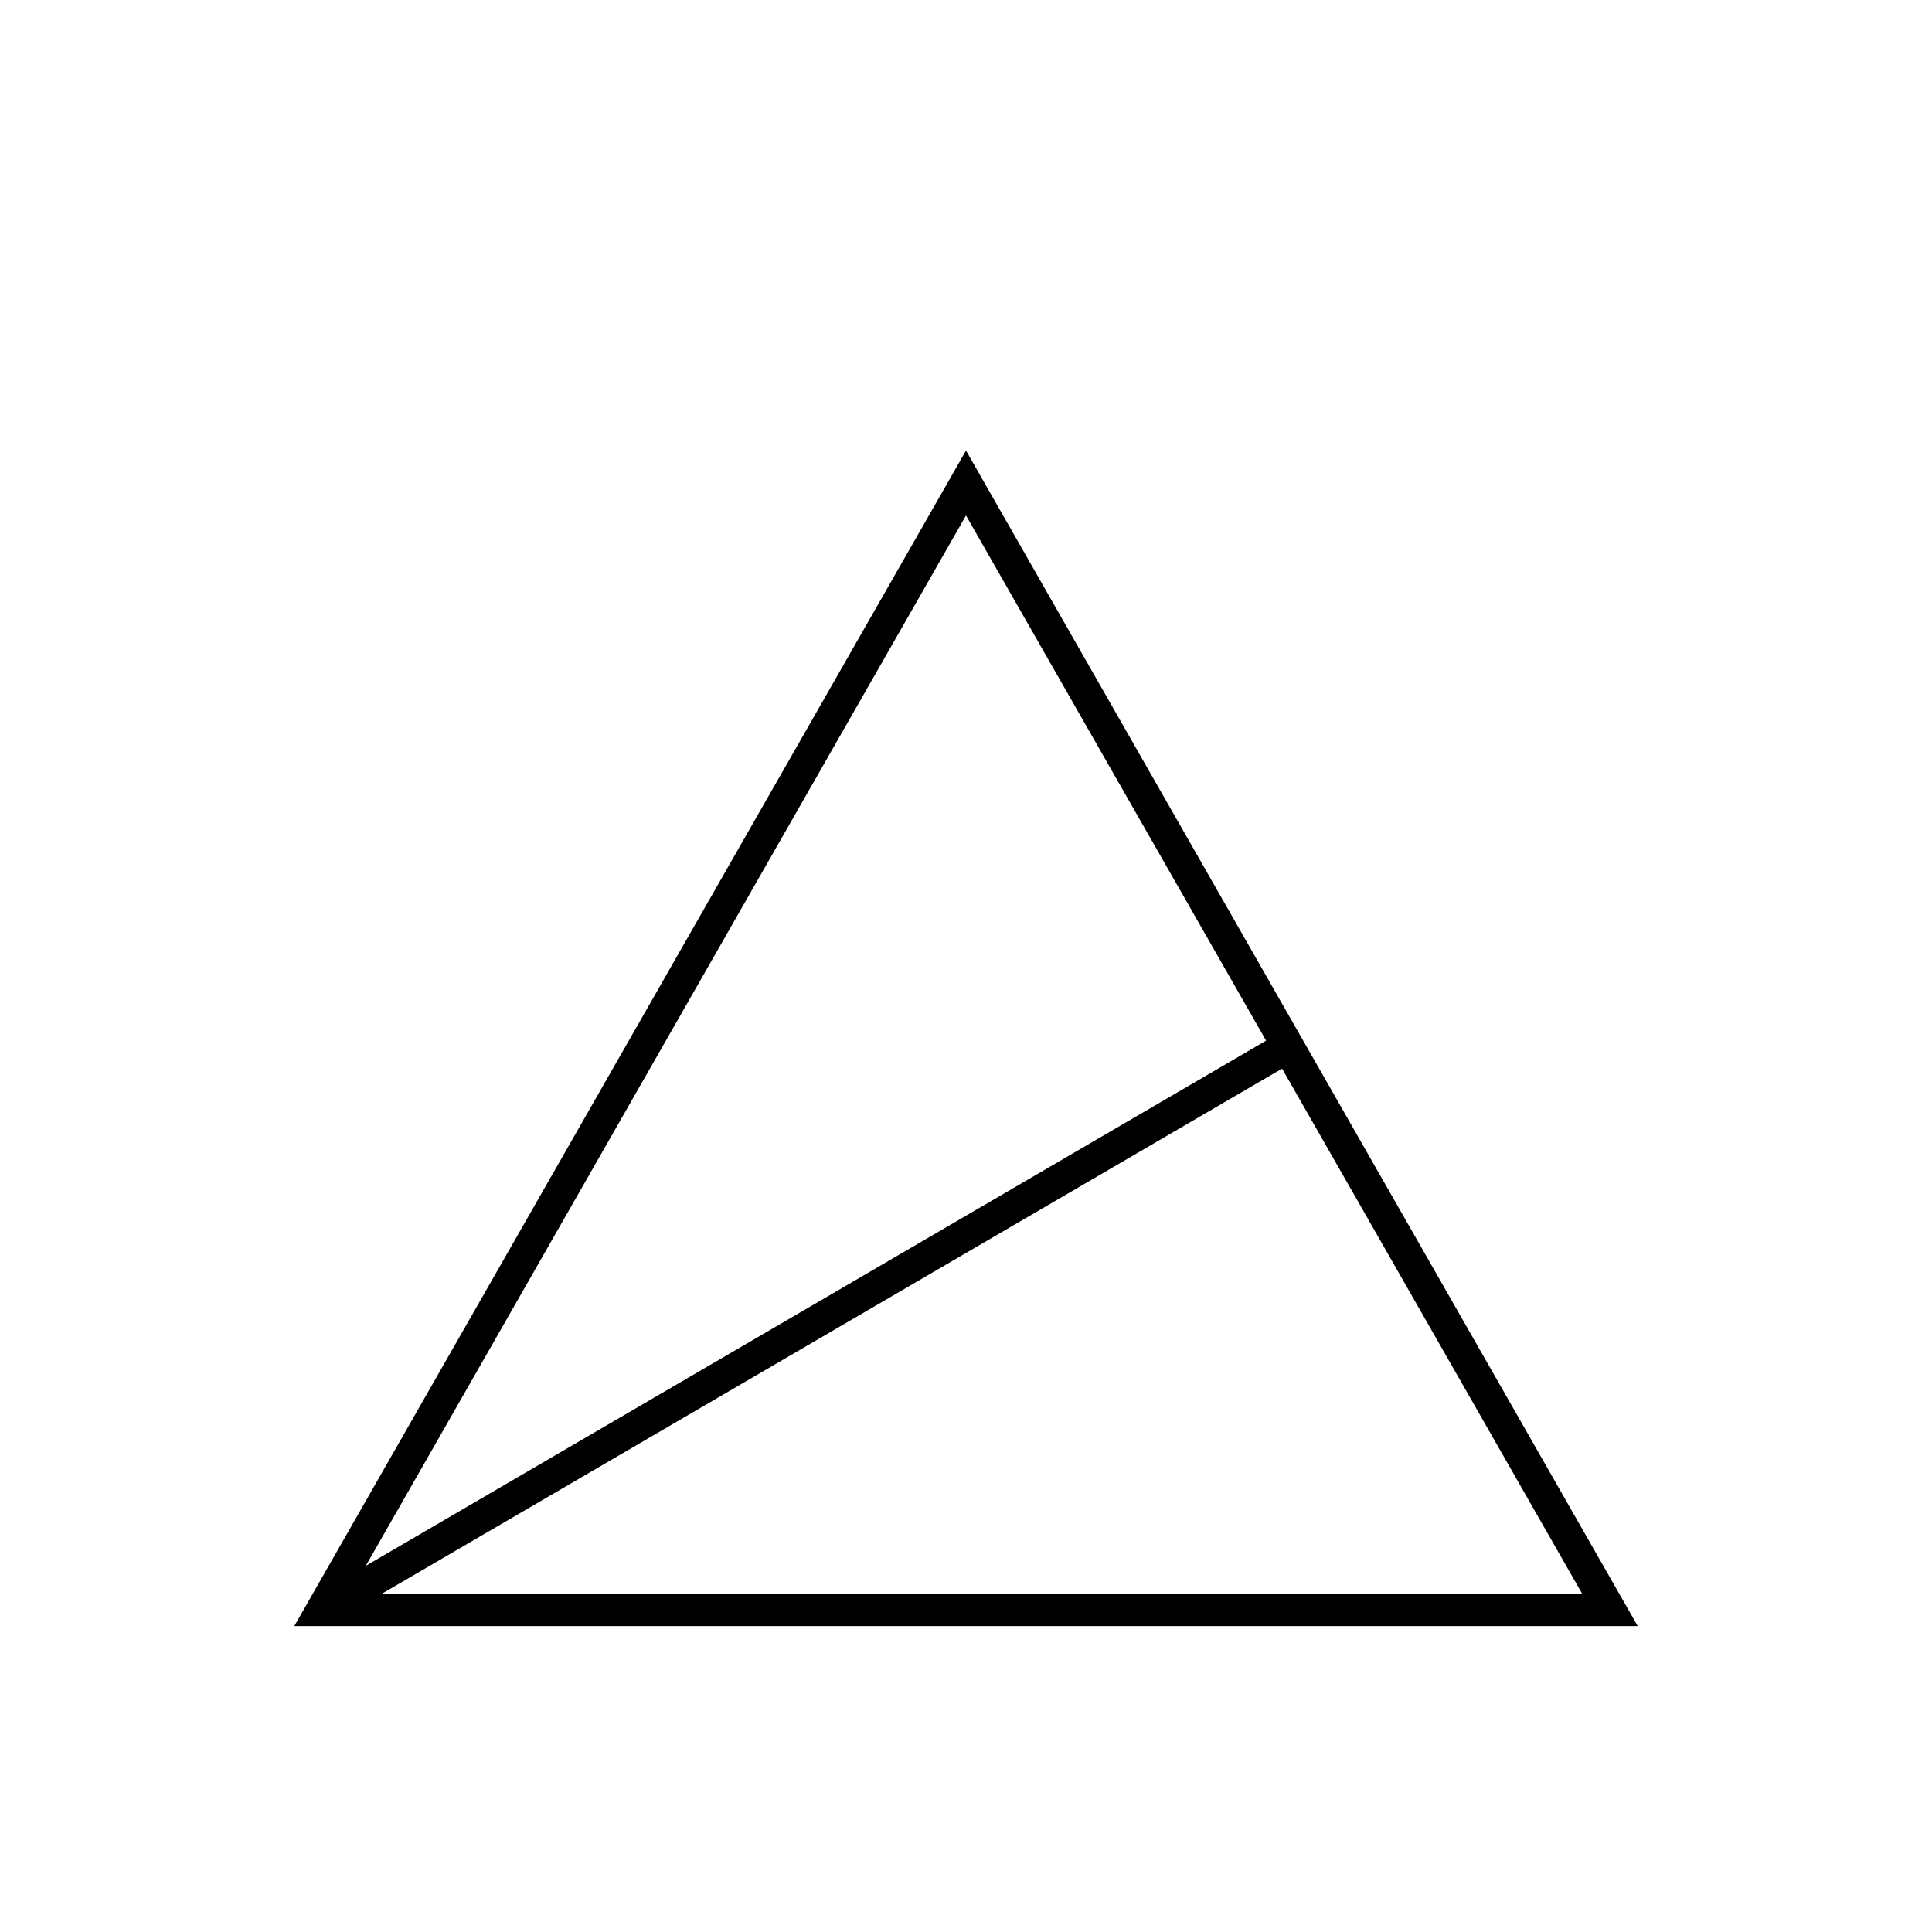
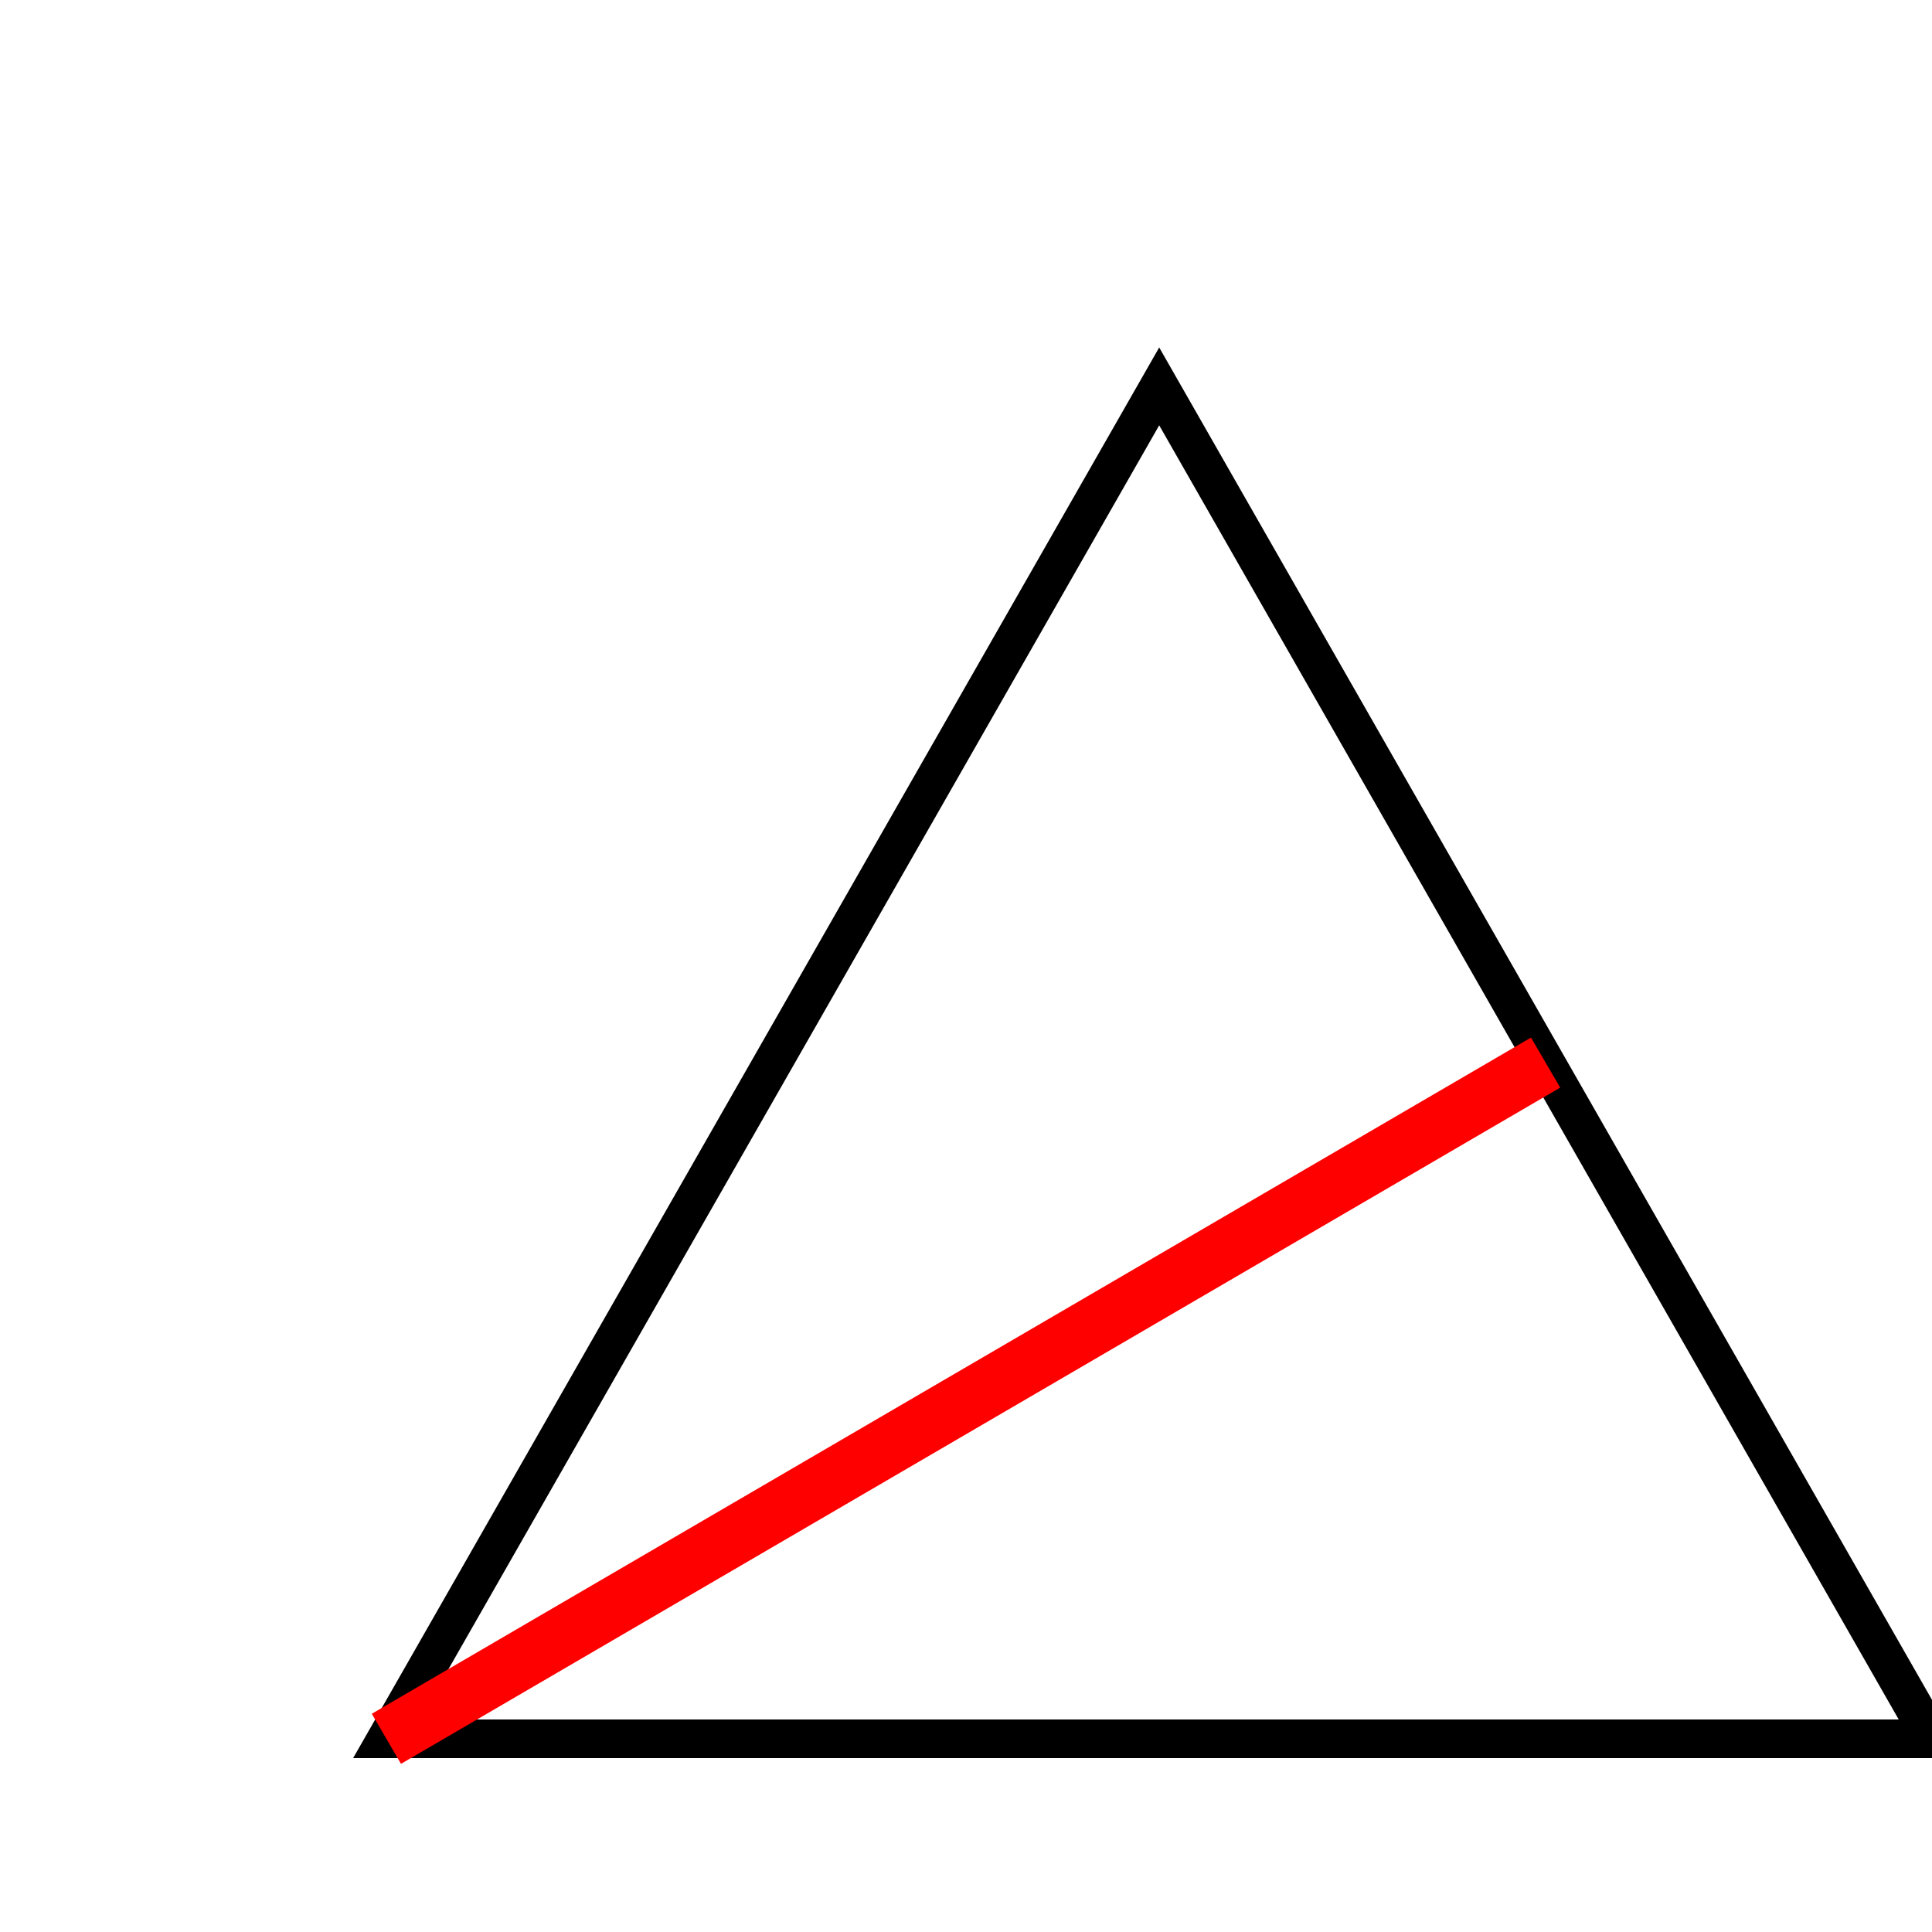
- <svg xmlns="http://www.w3.org/2000/svg" width="200" height="200" viewBox="0 0 120 100">
+ <svg xmlns="http://www.w3.org/2000/svg" width="100" height="100" viewBox="0 0 100 100">
  <polygon points="20,90 100,90 60,20" fill="none" stroke="black" stroke-width="2" />
-   <line x1="20" y1="90" x2="80" y2="55" stroke="black" stroke-width="2" />
+   <line x1="20" y1="90" x2="80" y2="55" stroke="red" stroke-width="3" />
</svg>
